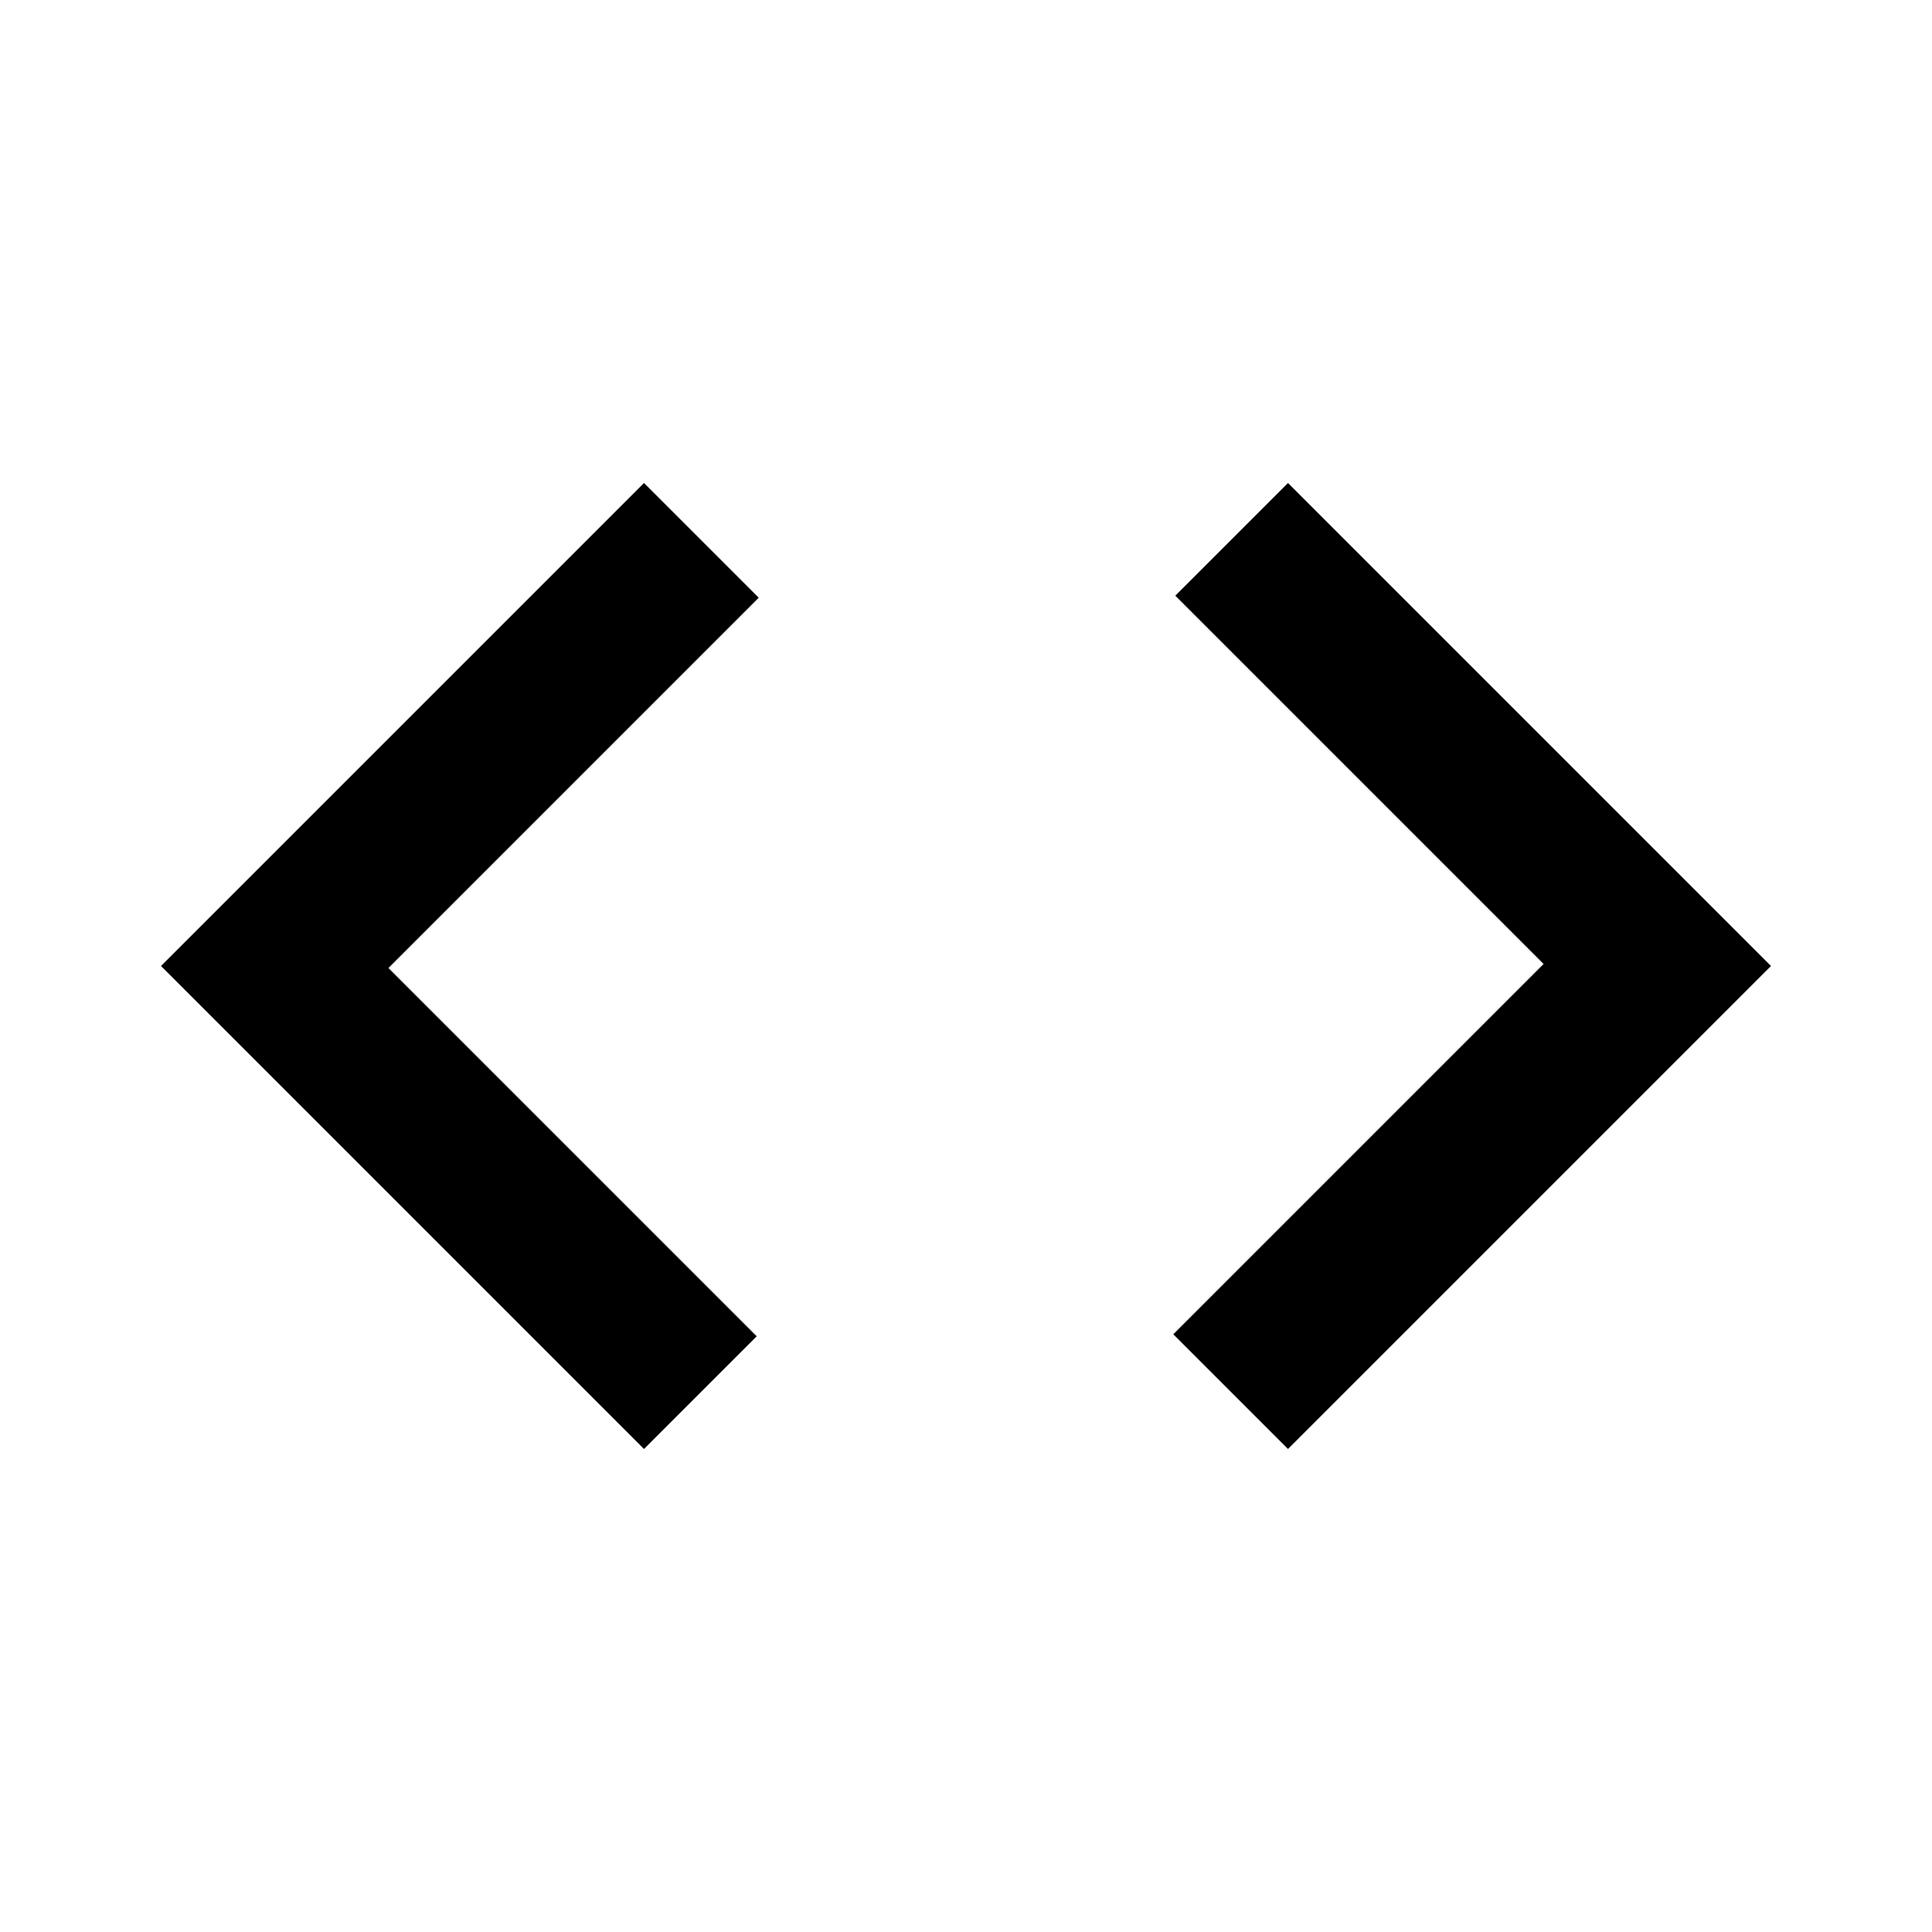
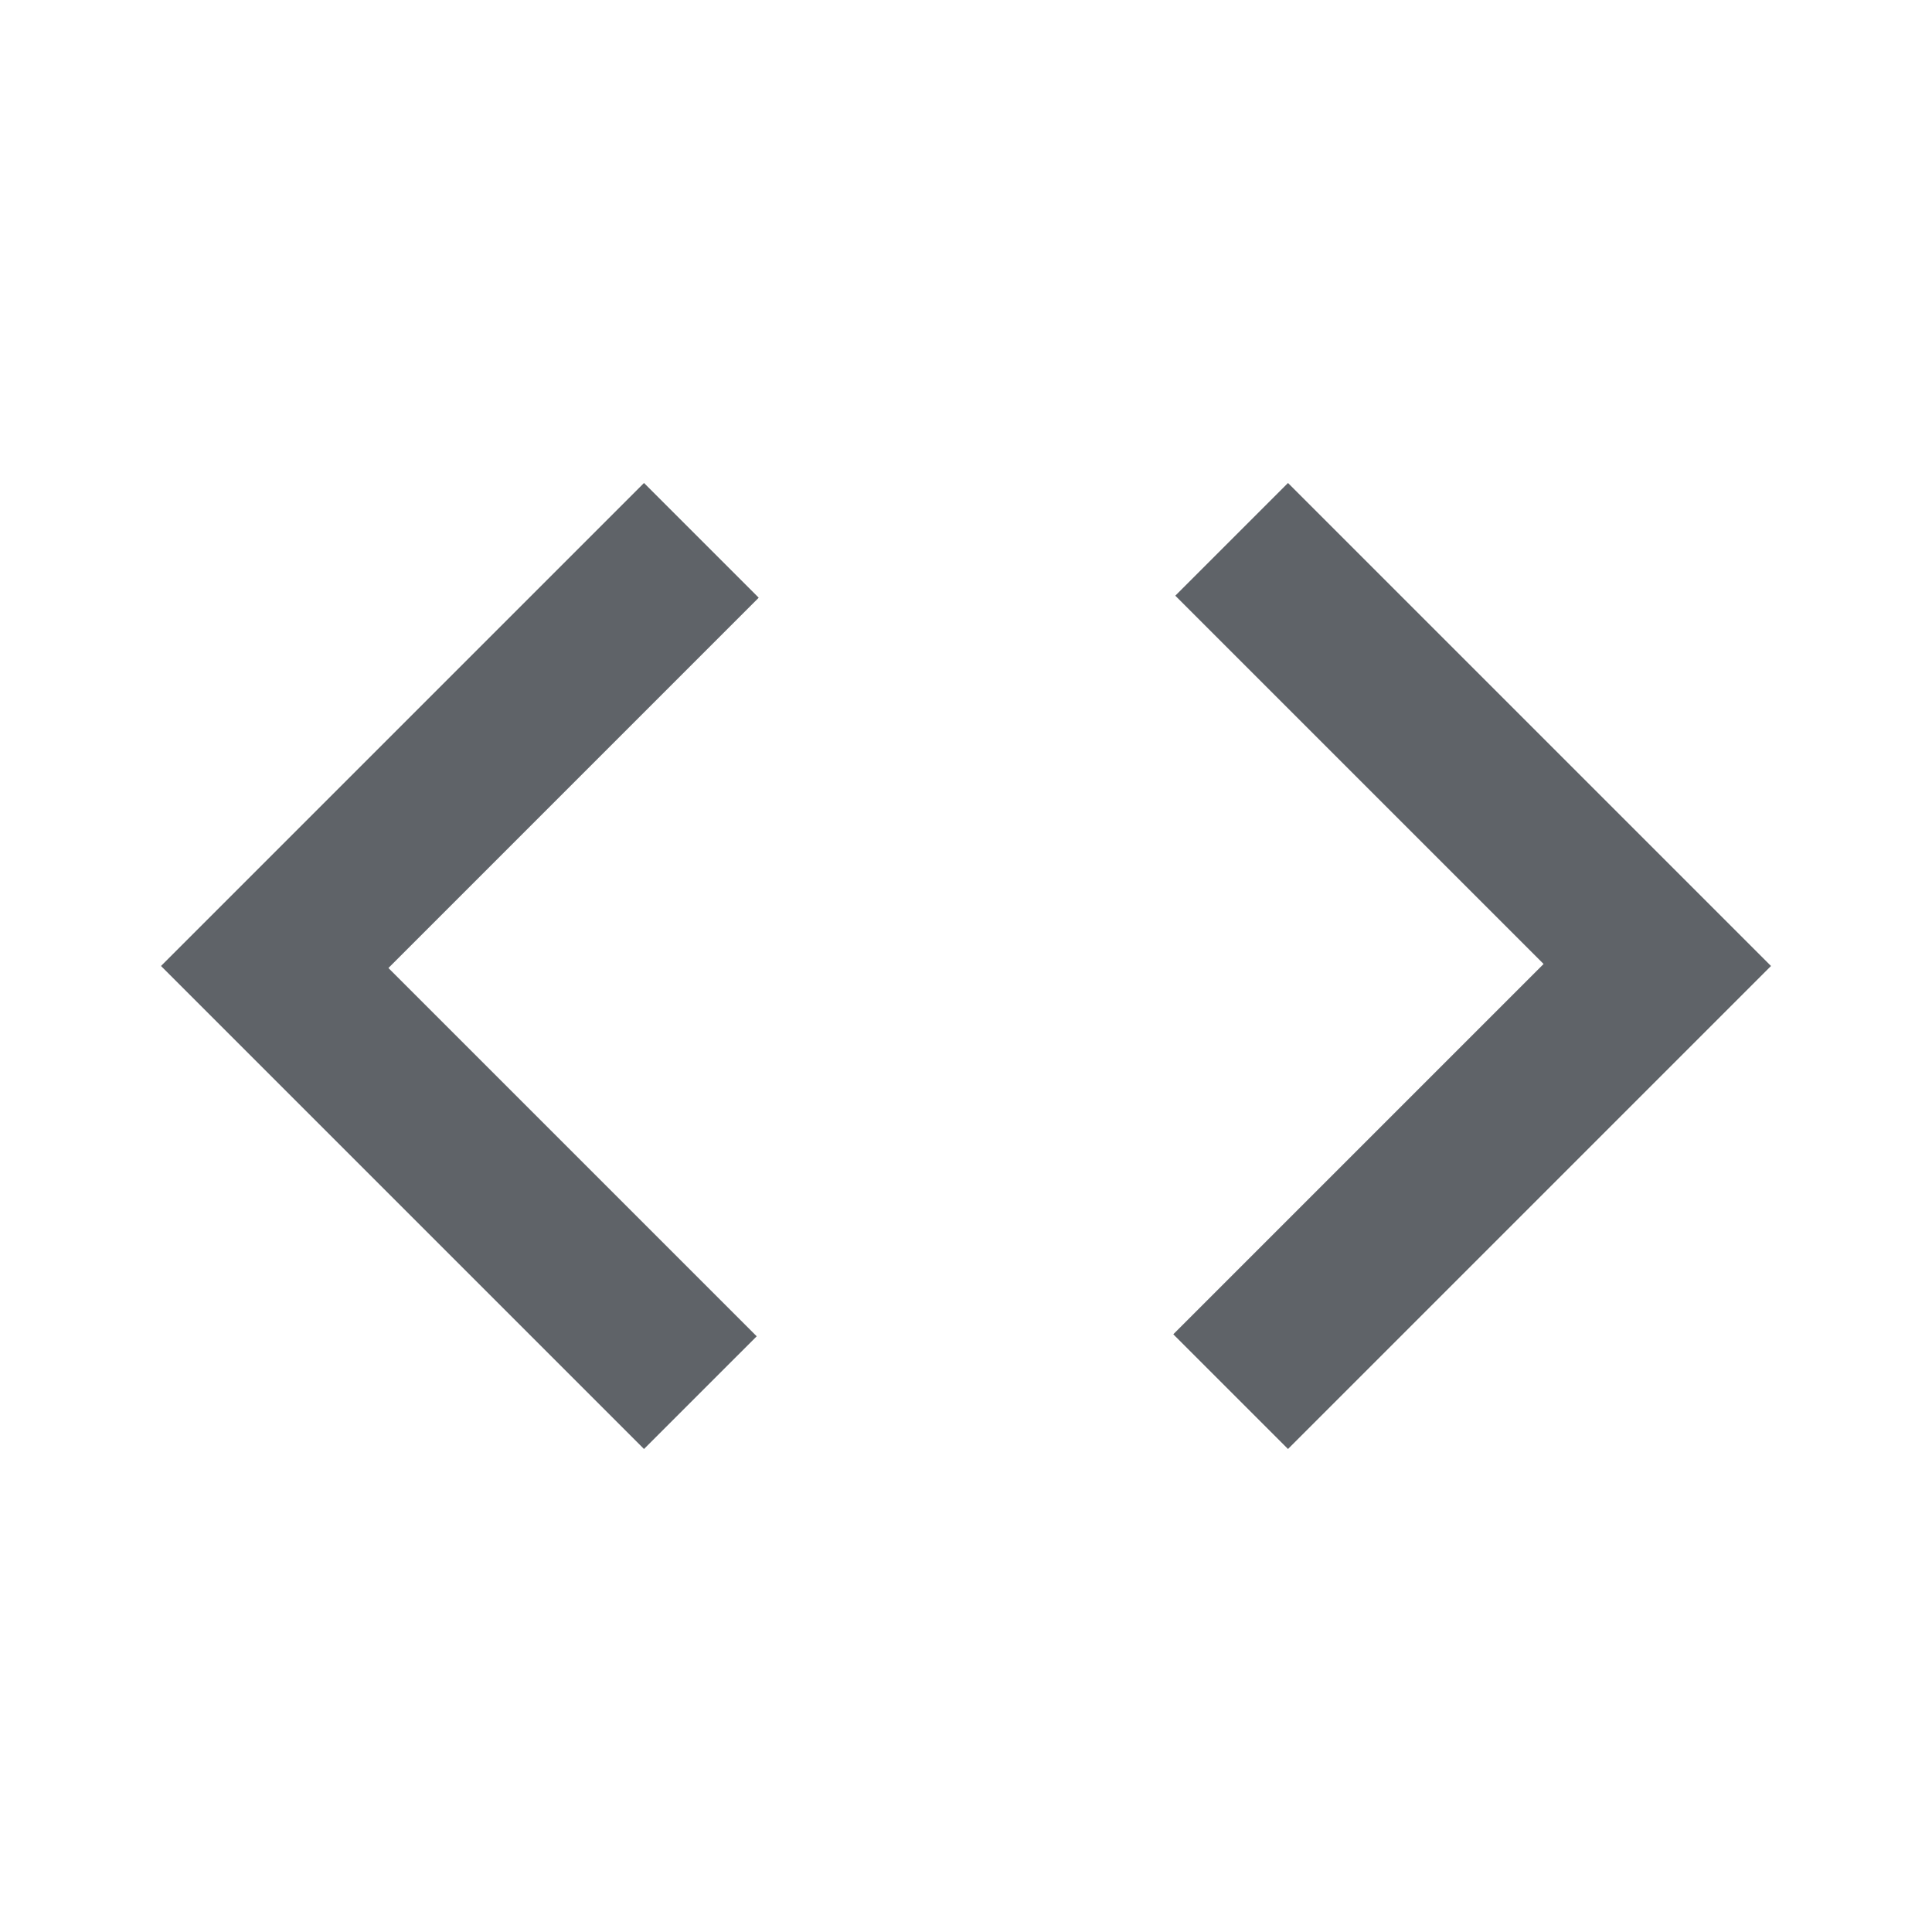
- <svg xmlns="http://www.w3.org/2000/svg" height="24" viewBox="0 -960 960 960" width="24">
+ <svg xmlns="http://www.w3.org/2000/svg" height="24px" viewBox="0 -960 960 960" width="24px" fill="#5f6368">
  <path d="M320-240 80-480l240-240 57 57-184 184 183 183-56 56Zm320 0-57-57 184-184-183-183 56-56 240 240-240 240Z" />
</svg>
